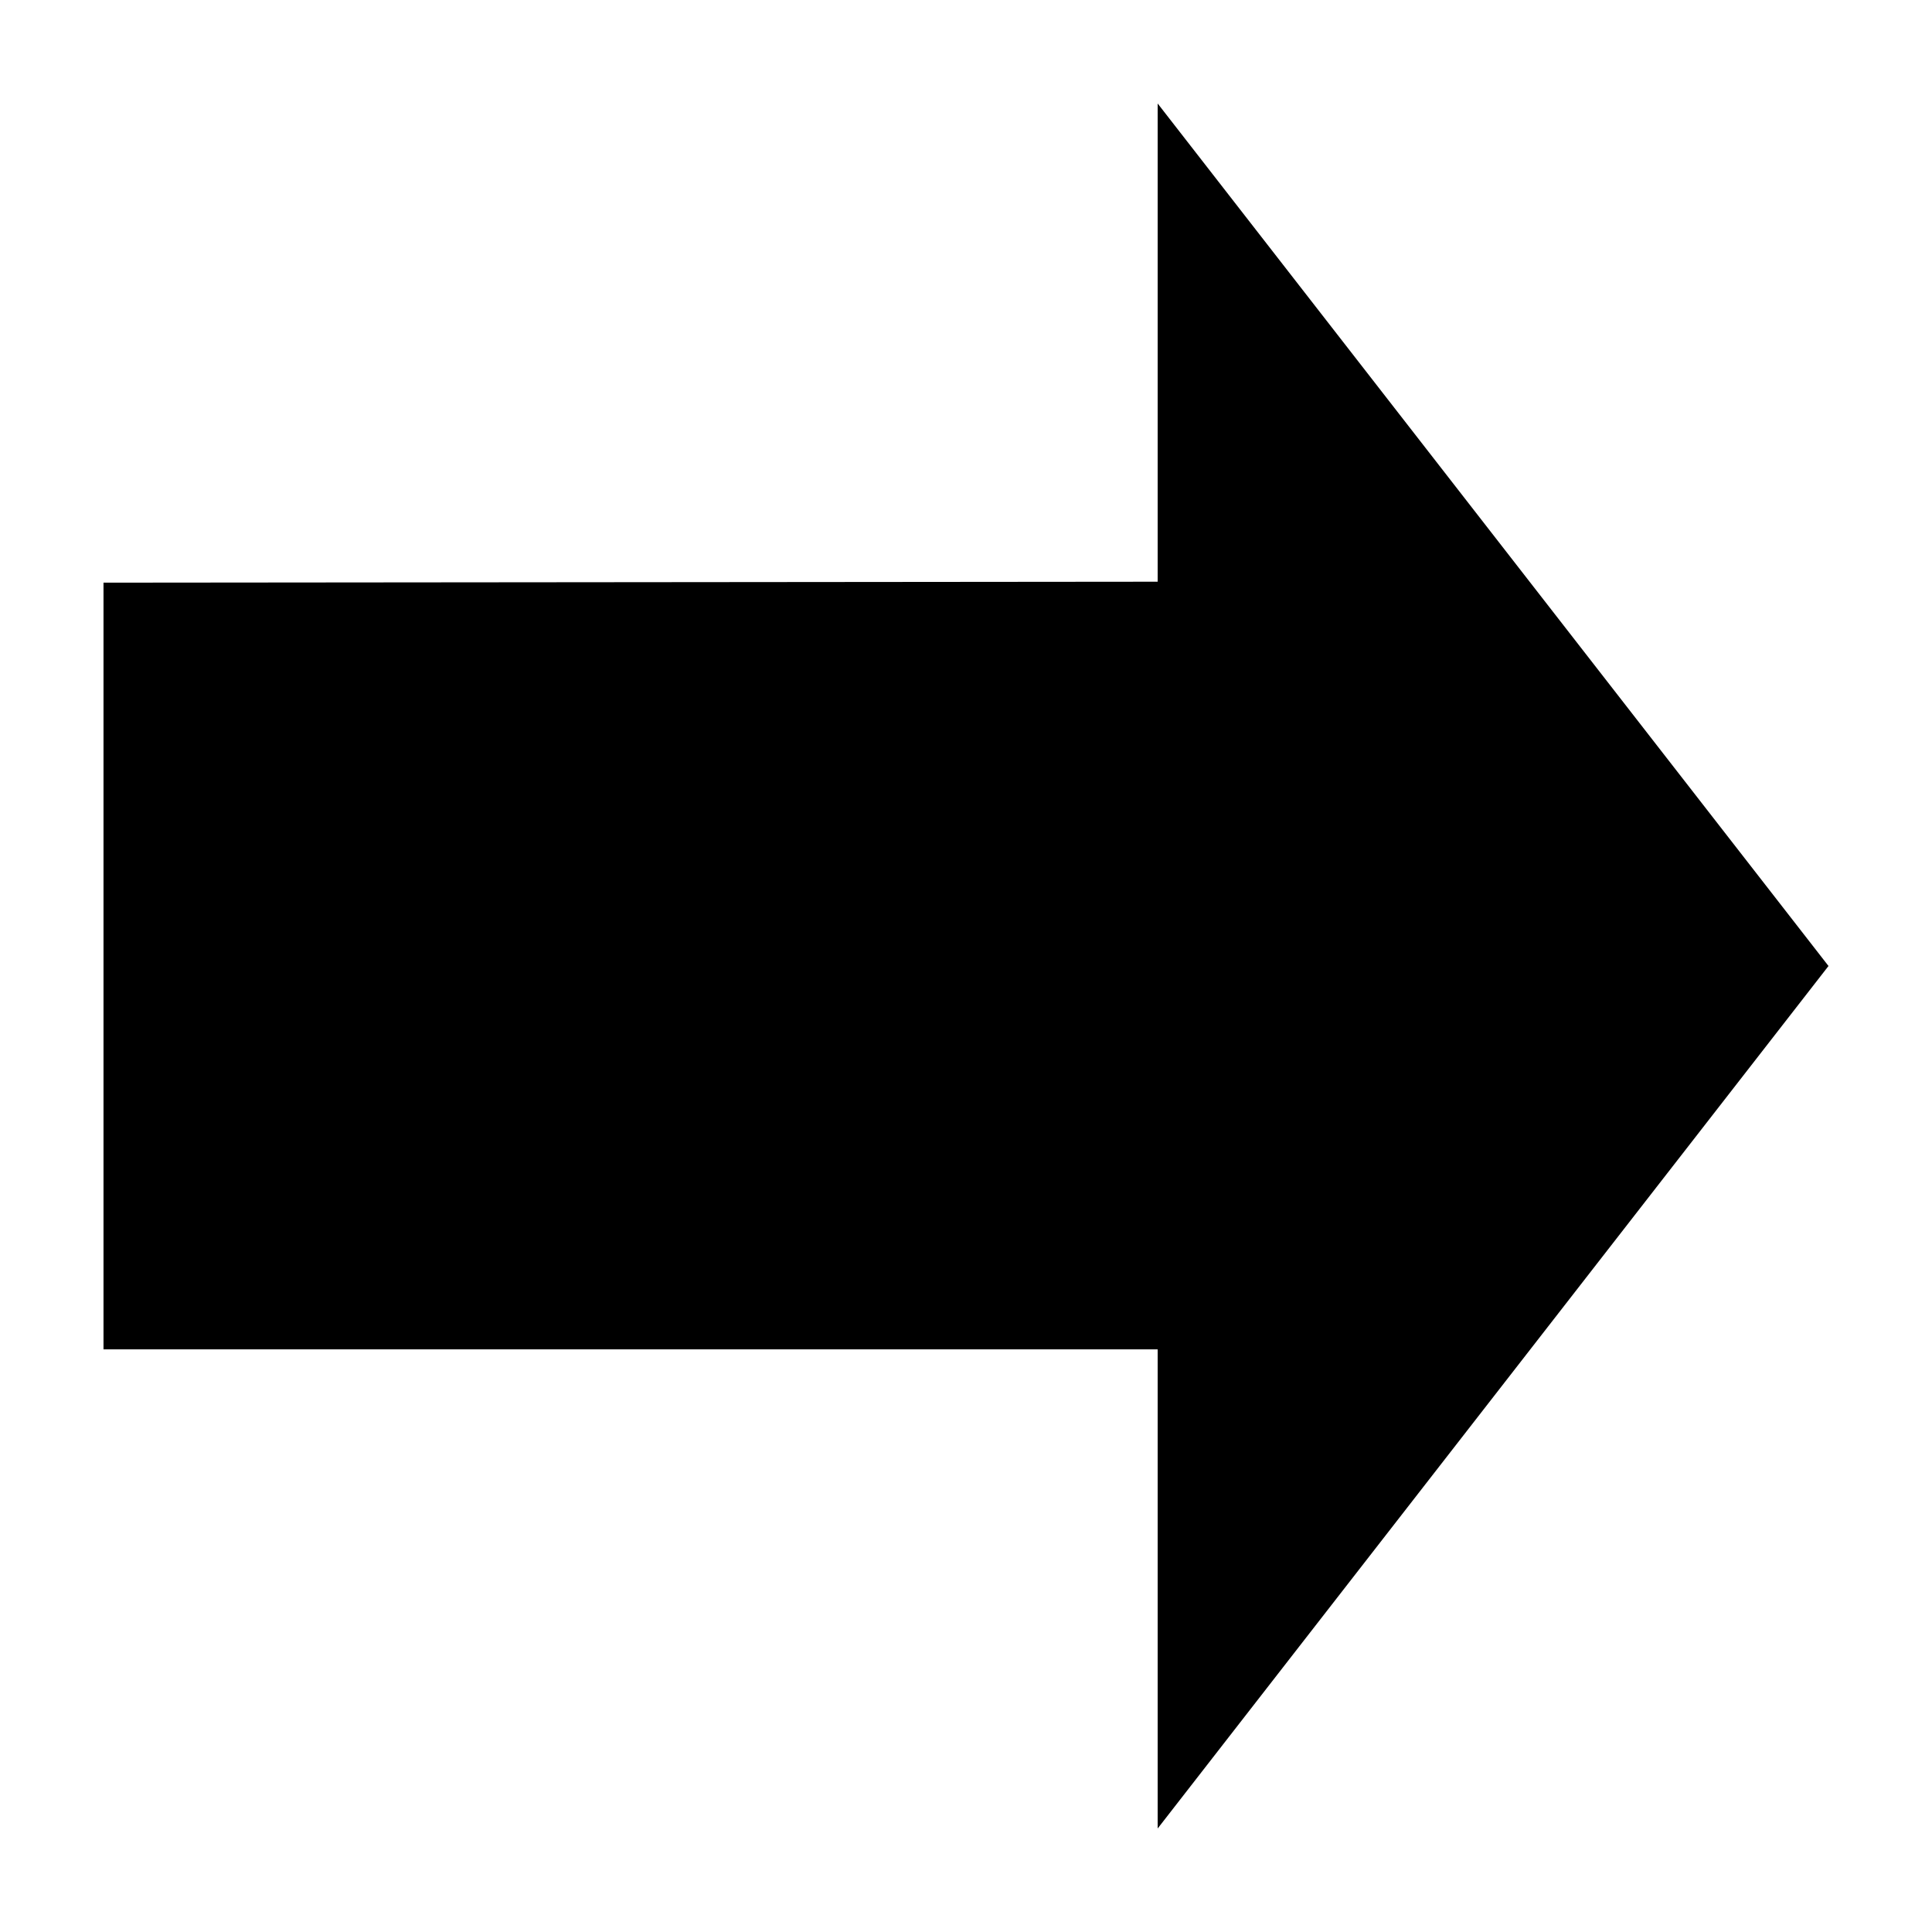
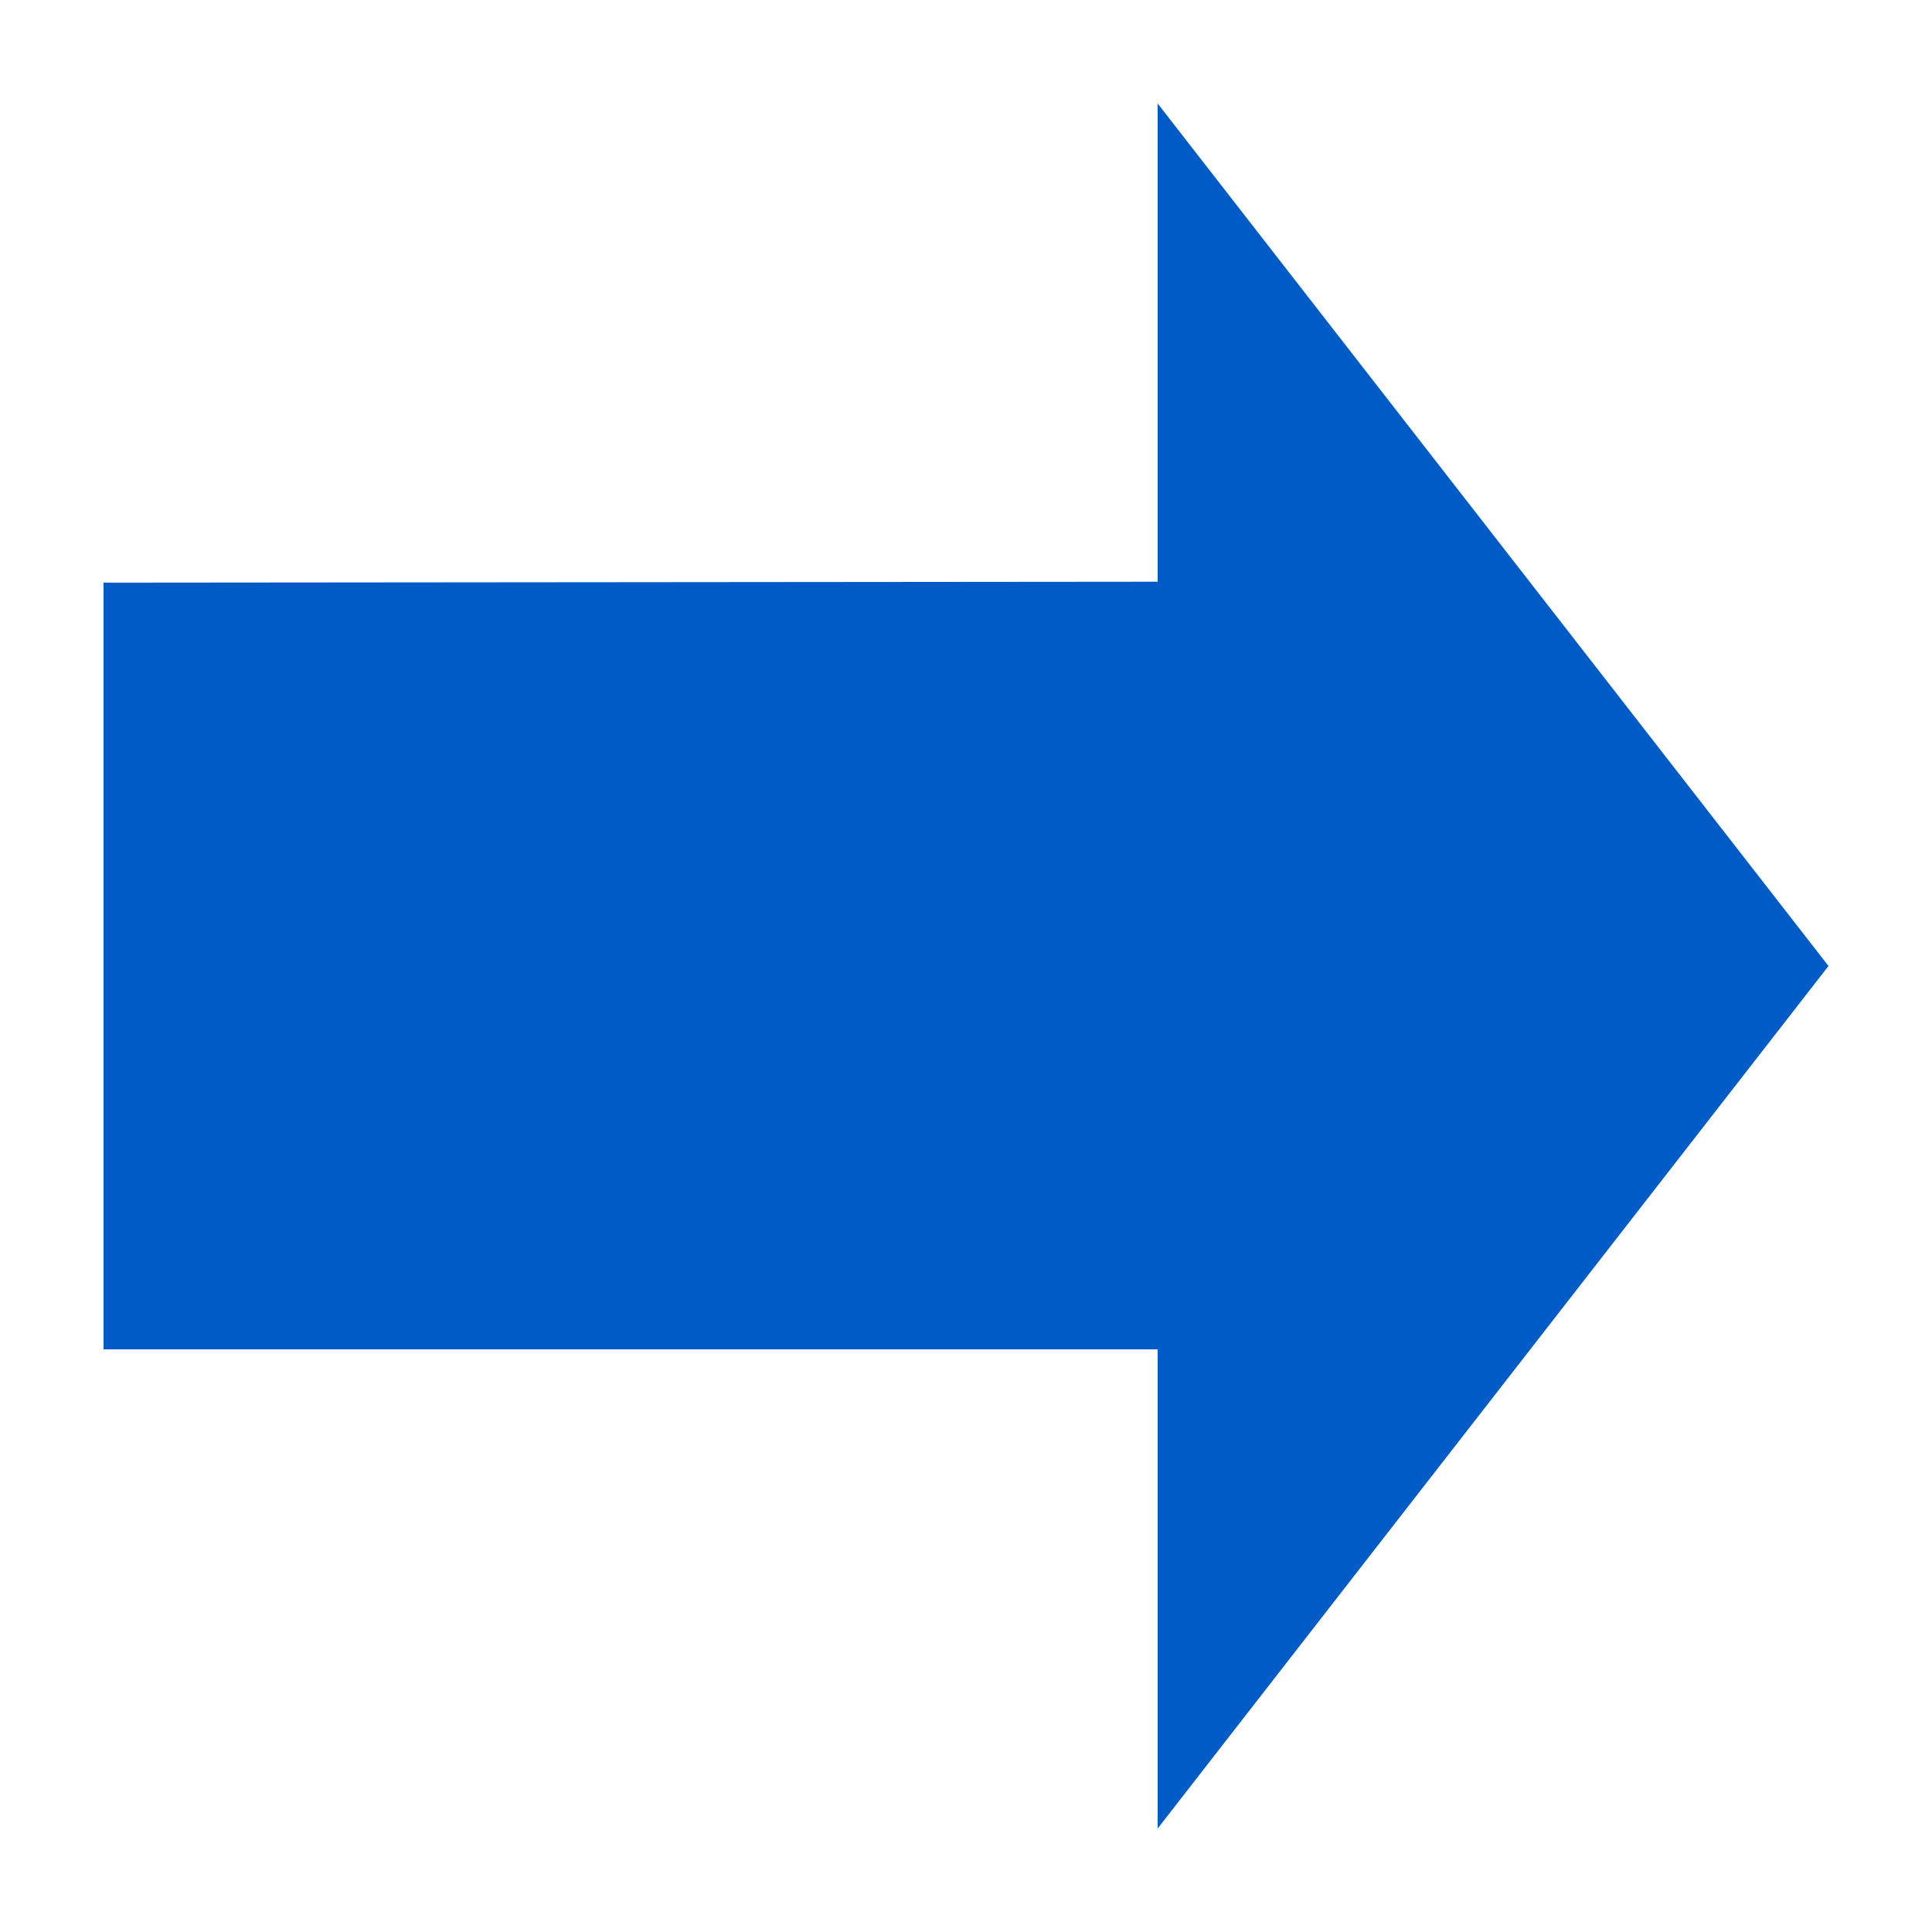
<svg xmlns="http://www.w3.org/2000/svg" width="84" height="84" viewBox="0 0 84 84" fill="none">
-   <path d="M79.5 42L50.333 4.5L50.333 25.292L4.5 25.333L4.5 58.667H50.333V79.5L79.5 42Z" fill="#000000" stroke-width="8.333" stroke-linecap="round" stroke-linejoin="round" />
+   <path d="M79.5 42L50.333 4.5L50.333 25.292L4.5 25.333L4.5 58.667H50.333V79.5L79.5 42Z" fill="#005BC6" stroke-width="8.333" stroke-linecap="round" stroke-linejoin="round" />
</svg>
